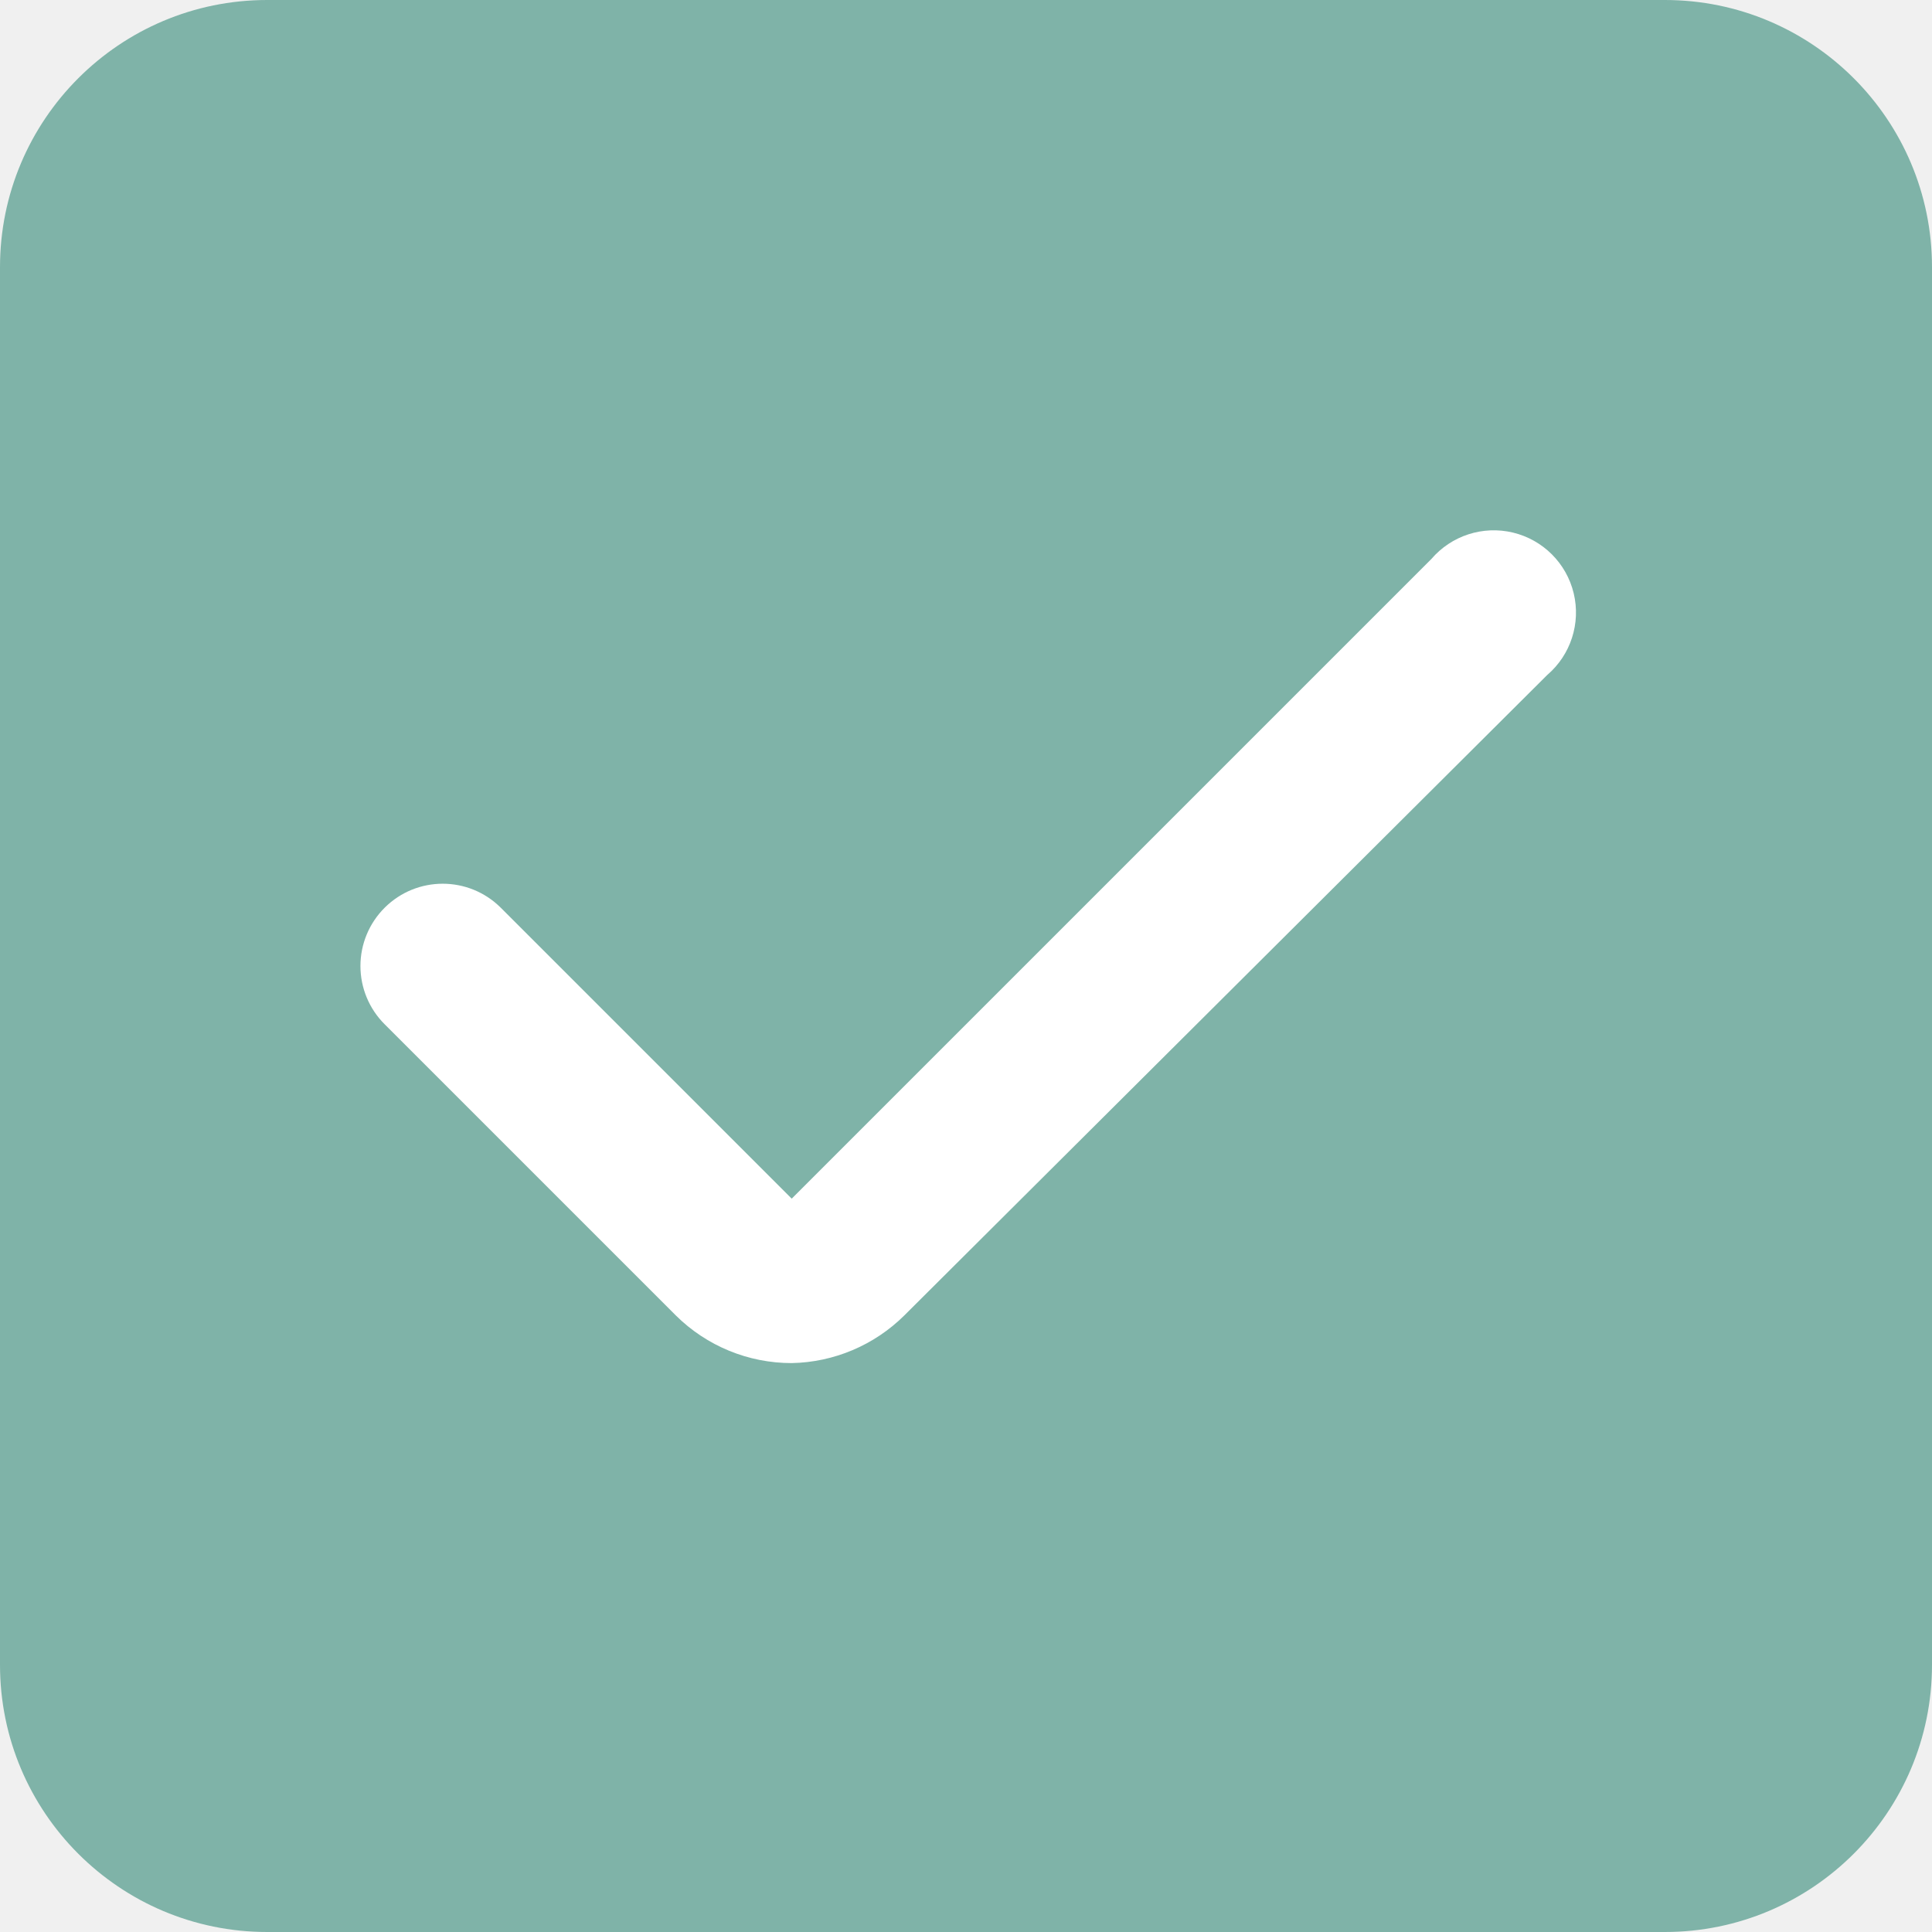
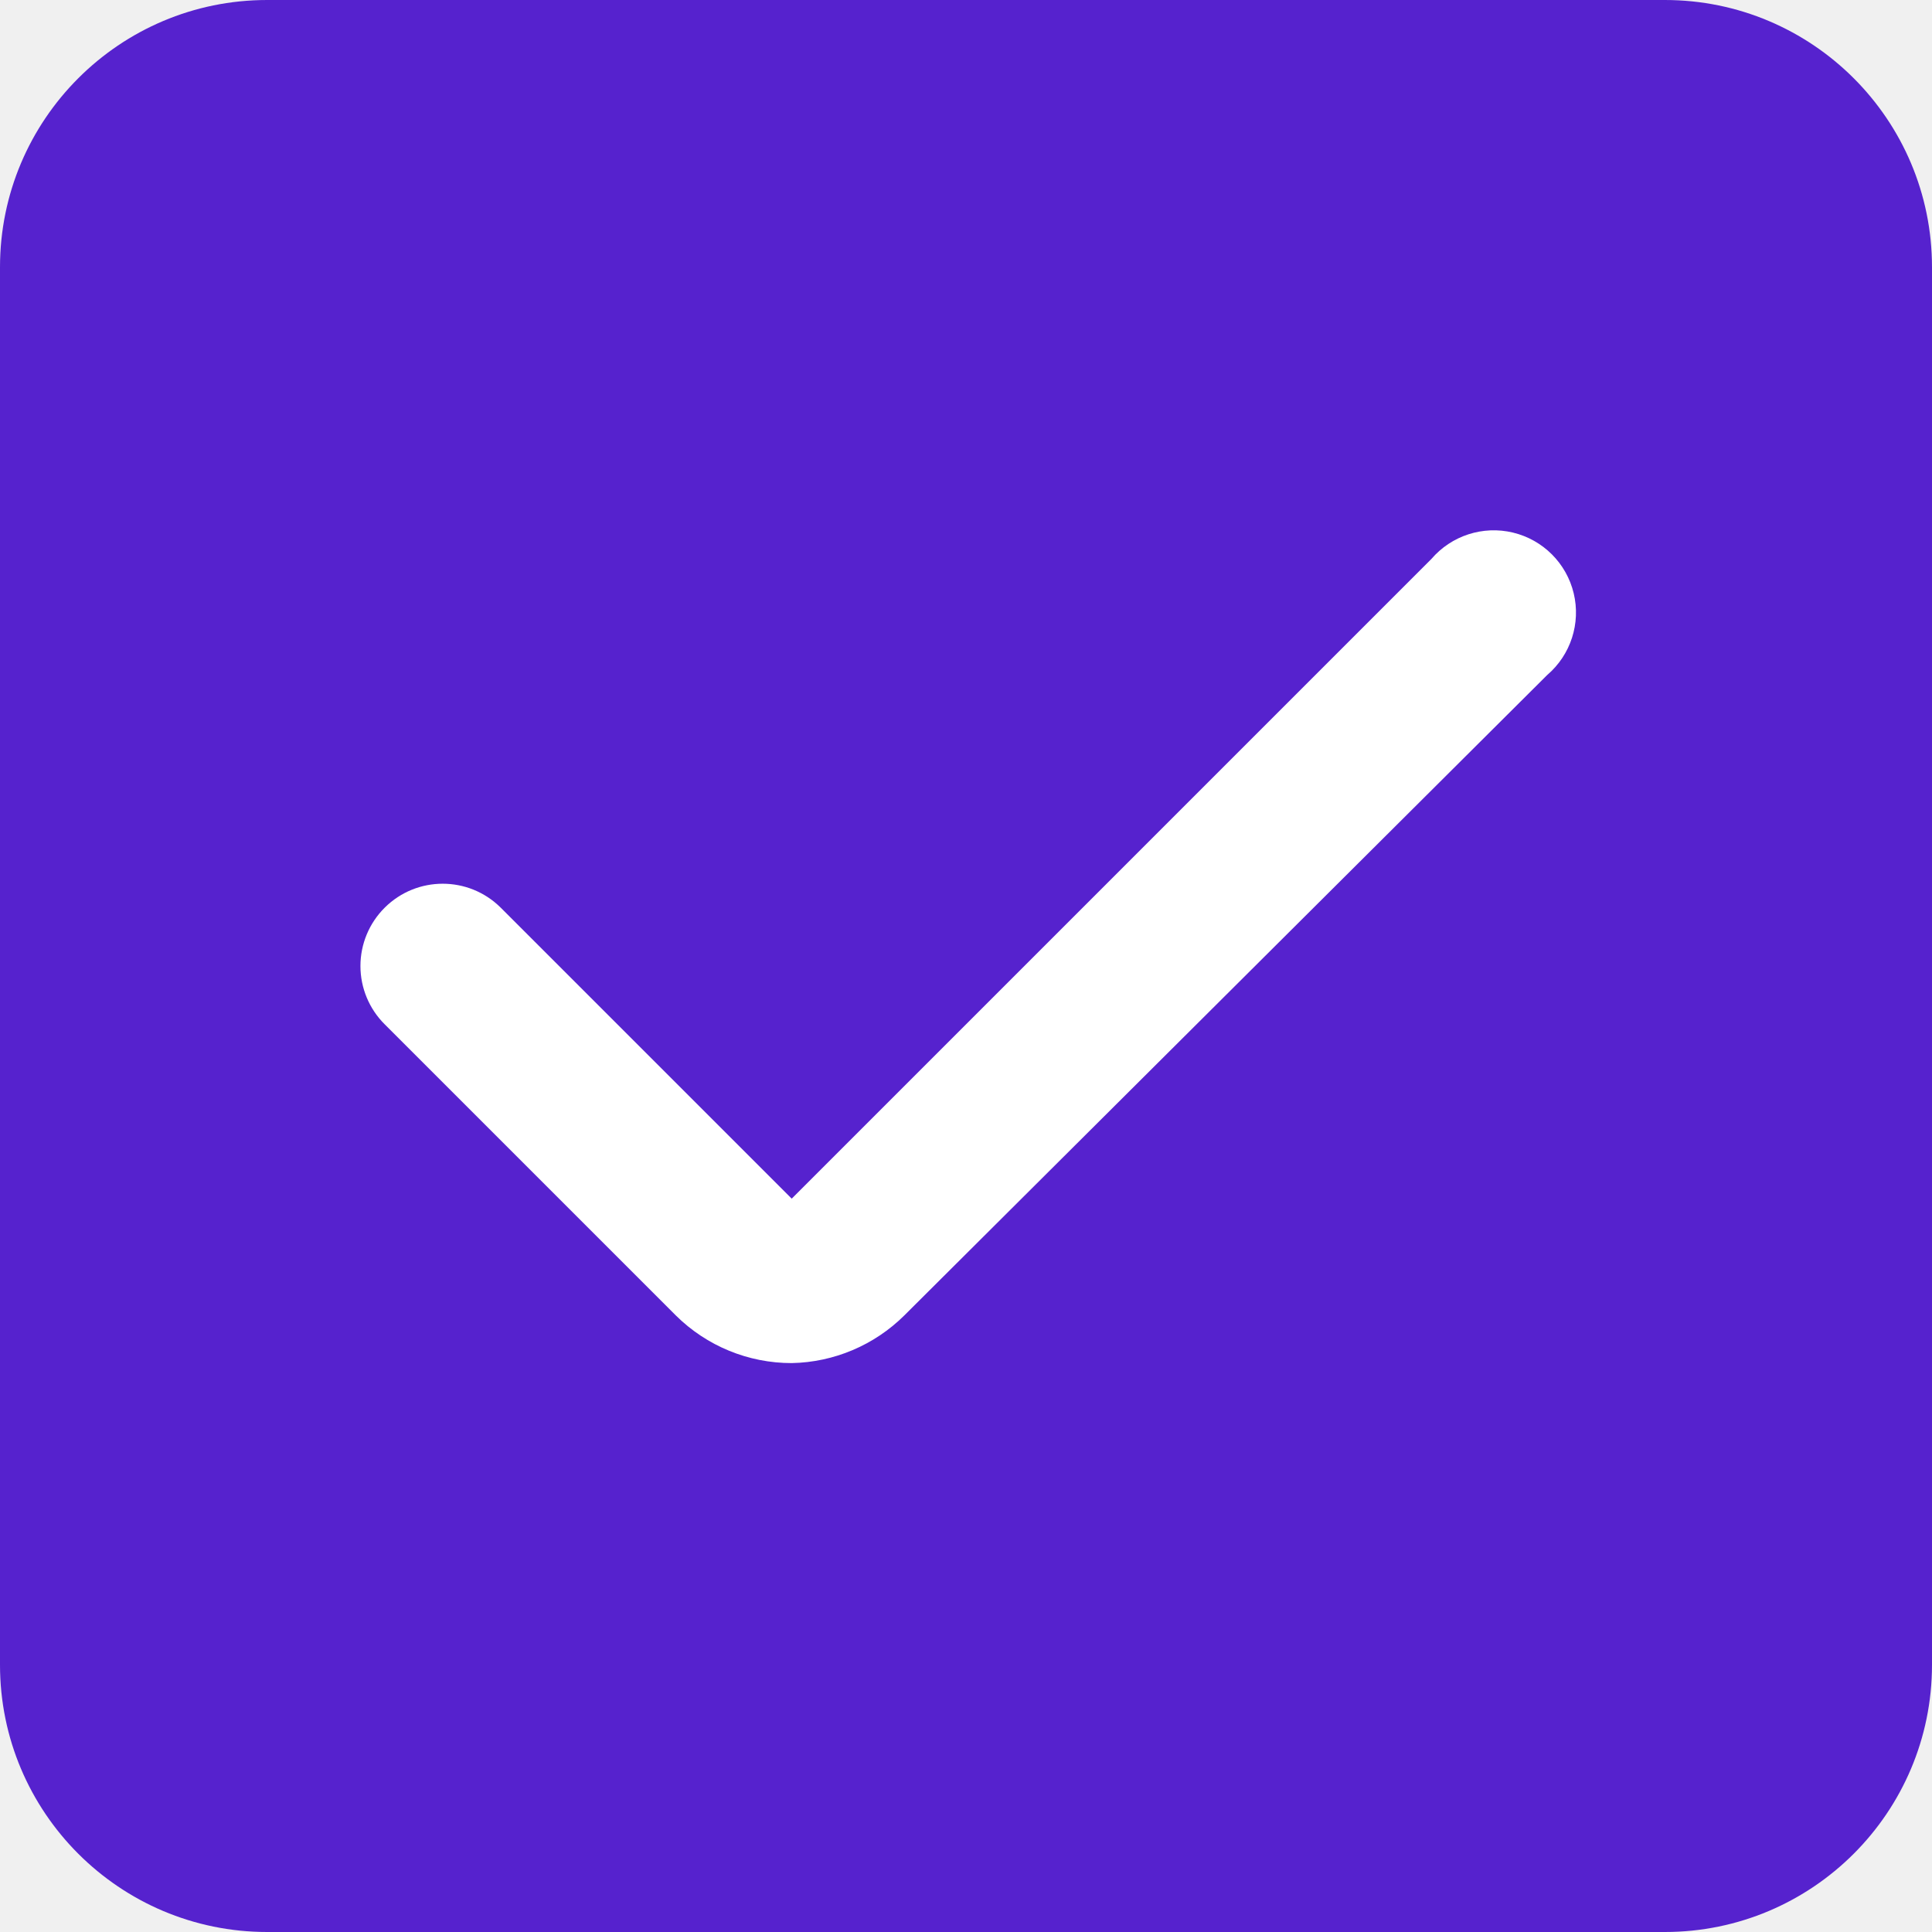
<svg xmlns="http://www.w3.org/2000/svg" viewBox="0 0 23.5 23.5">
  <defs>
-     <style>.cls-1{fill:#7fb3a8;}.cls-2{fill:#fff;}</style>
+     <style>.cls-1{fill:#5622CE;}.cls-2{fill:#fff;}</style>
  </defs>
  <g id="图层_2" data-name="图层 2">
    <g id="图层_1-2" data-name="图层 1">
      <rect class="cls-1" width="23.5" height="23.5" rx="3.25" />
      <path class="cls-2" d="M9.63,16.58A2,2,0,0,1,8.22,16L4.68,12.46a1,1,0,0,1,0-1.42,1,1,0,0,1,1.41,0l3.54,3.54L17.41,6.8a1,1,0,1,1,1.41,1.41L11,16A2,2,0,0,1,9.63,16.58Z" />
    </g>
  </g>
</svg>
